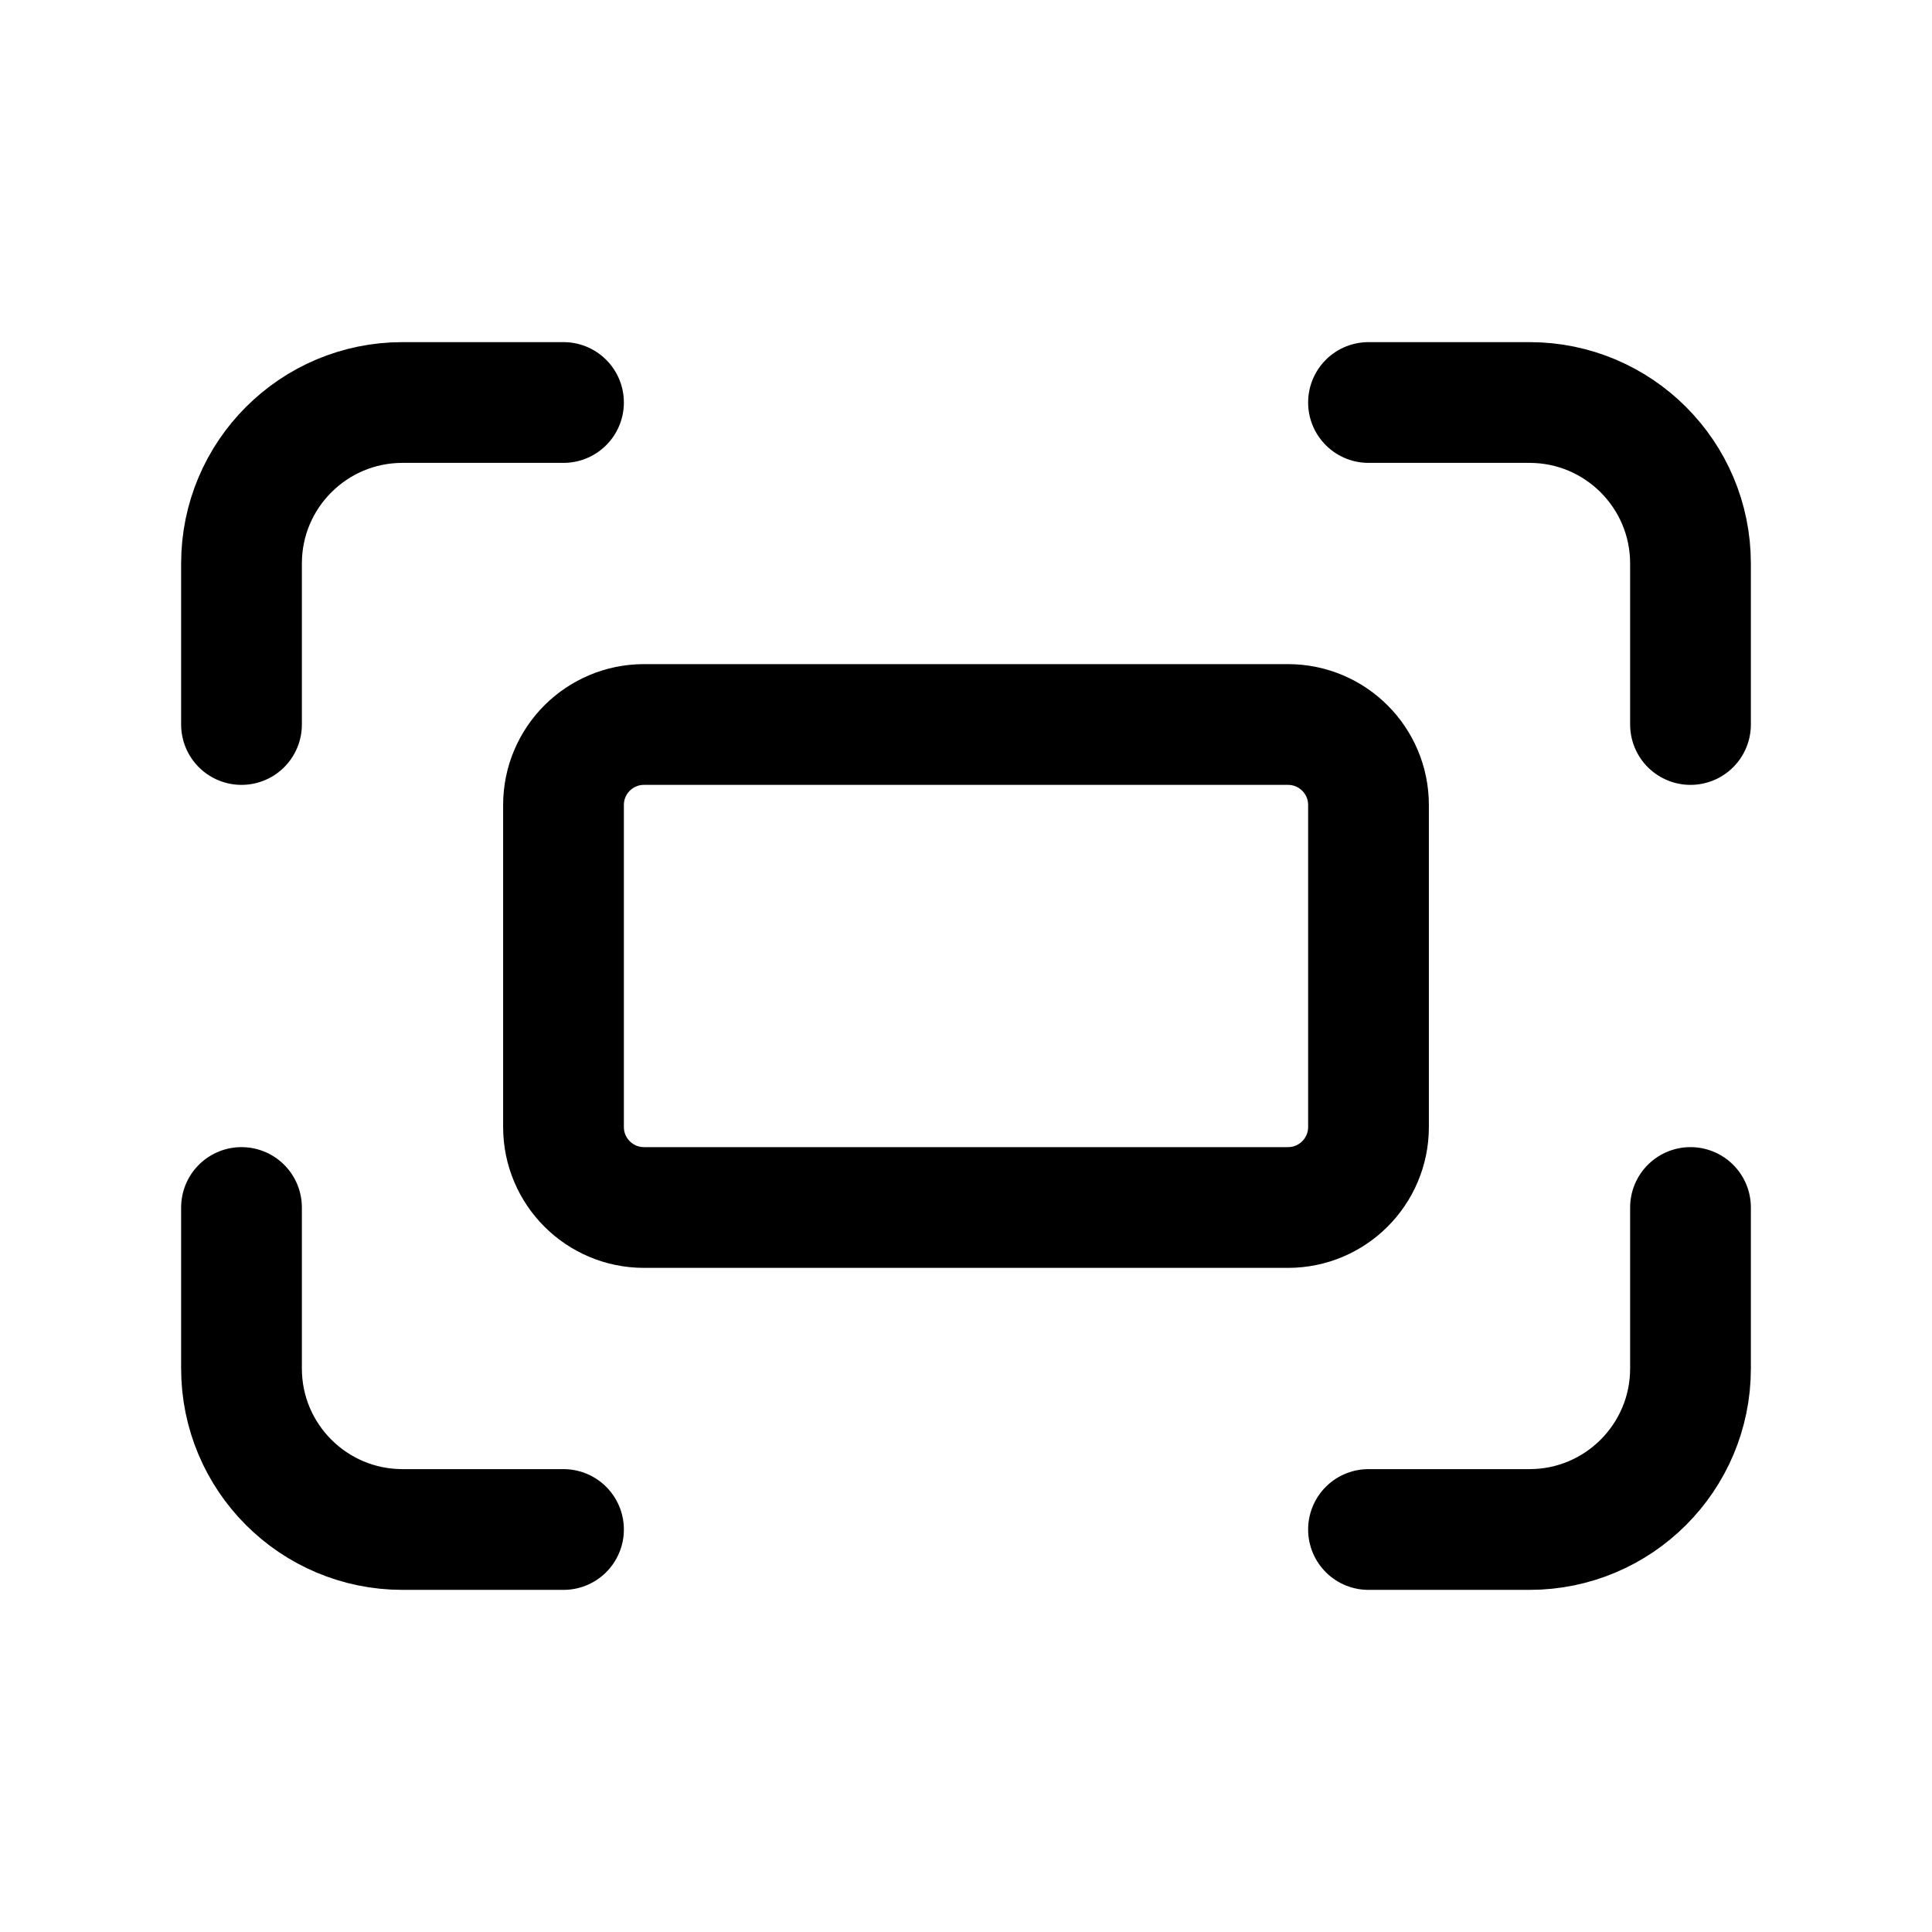
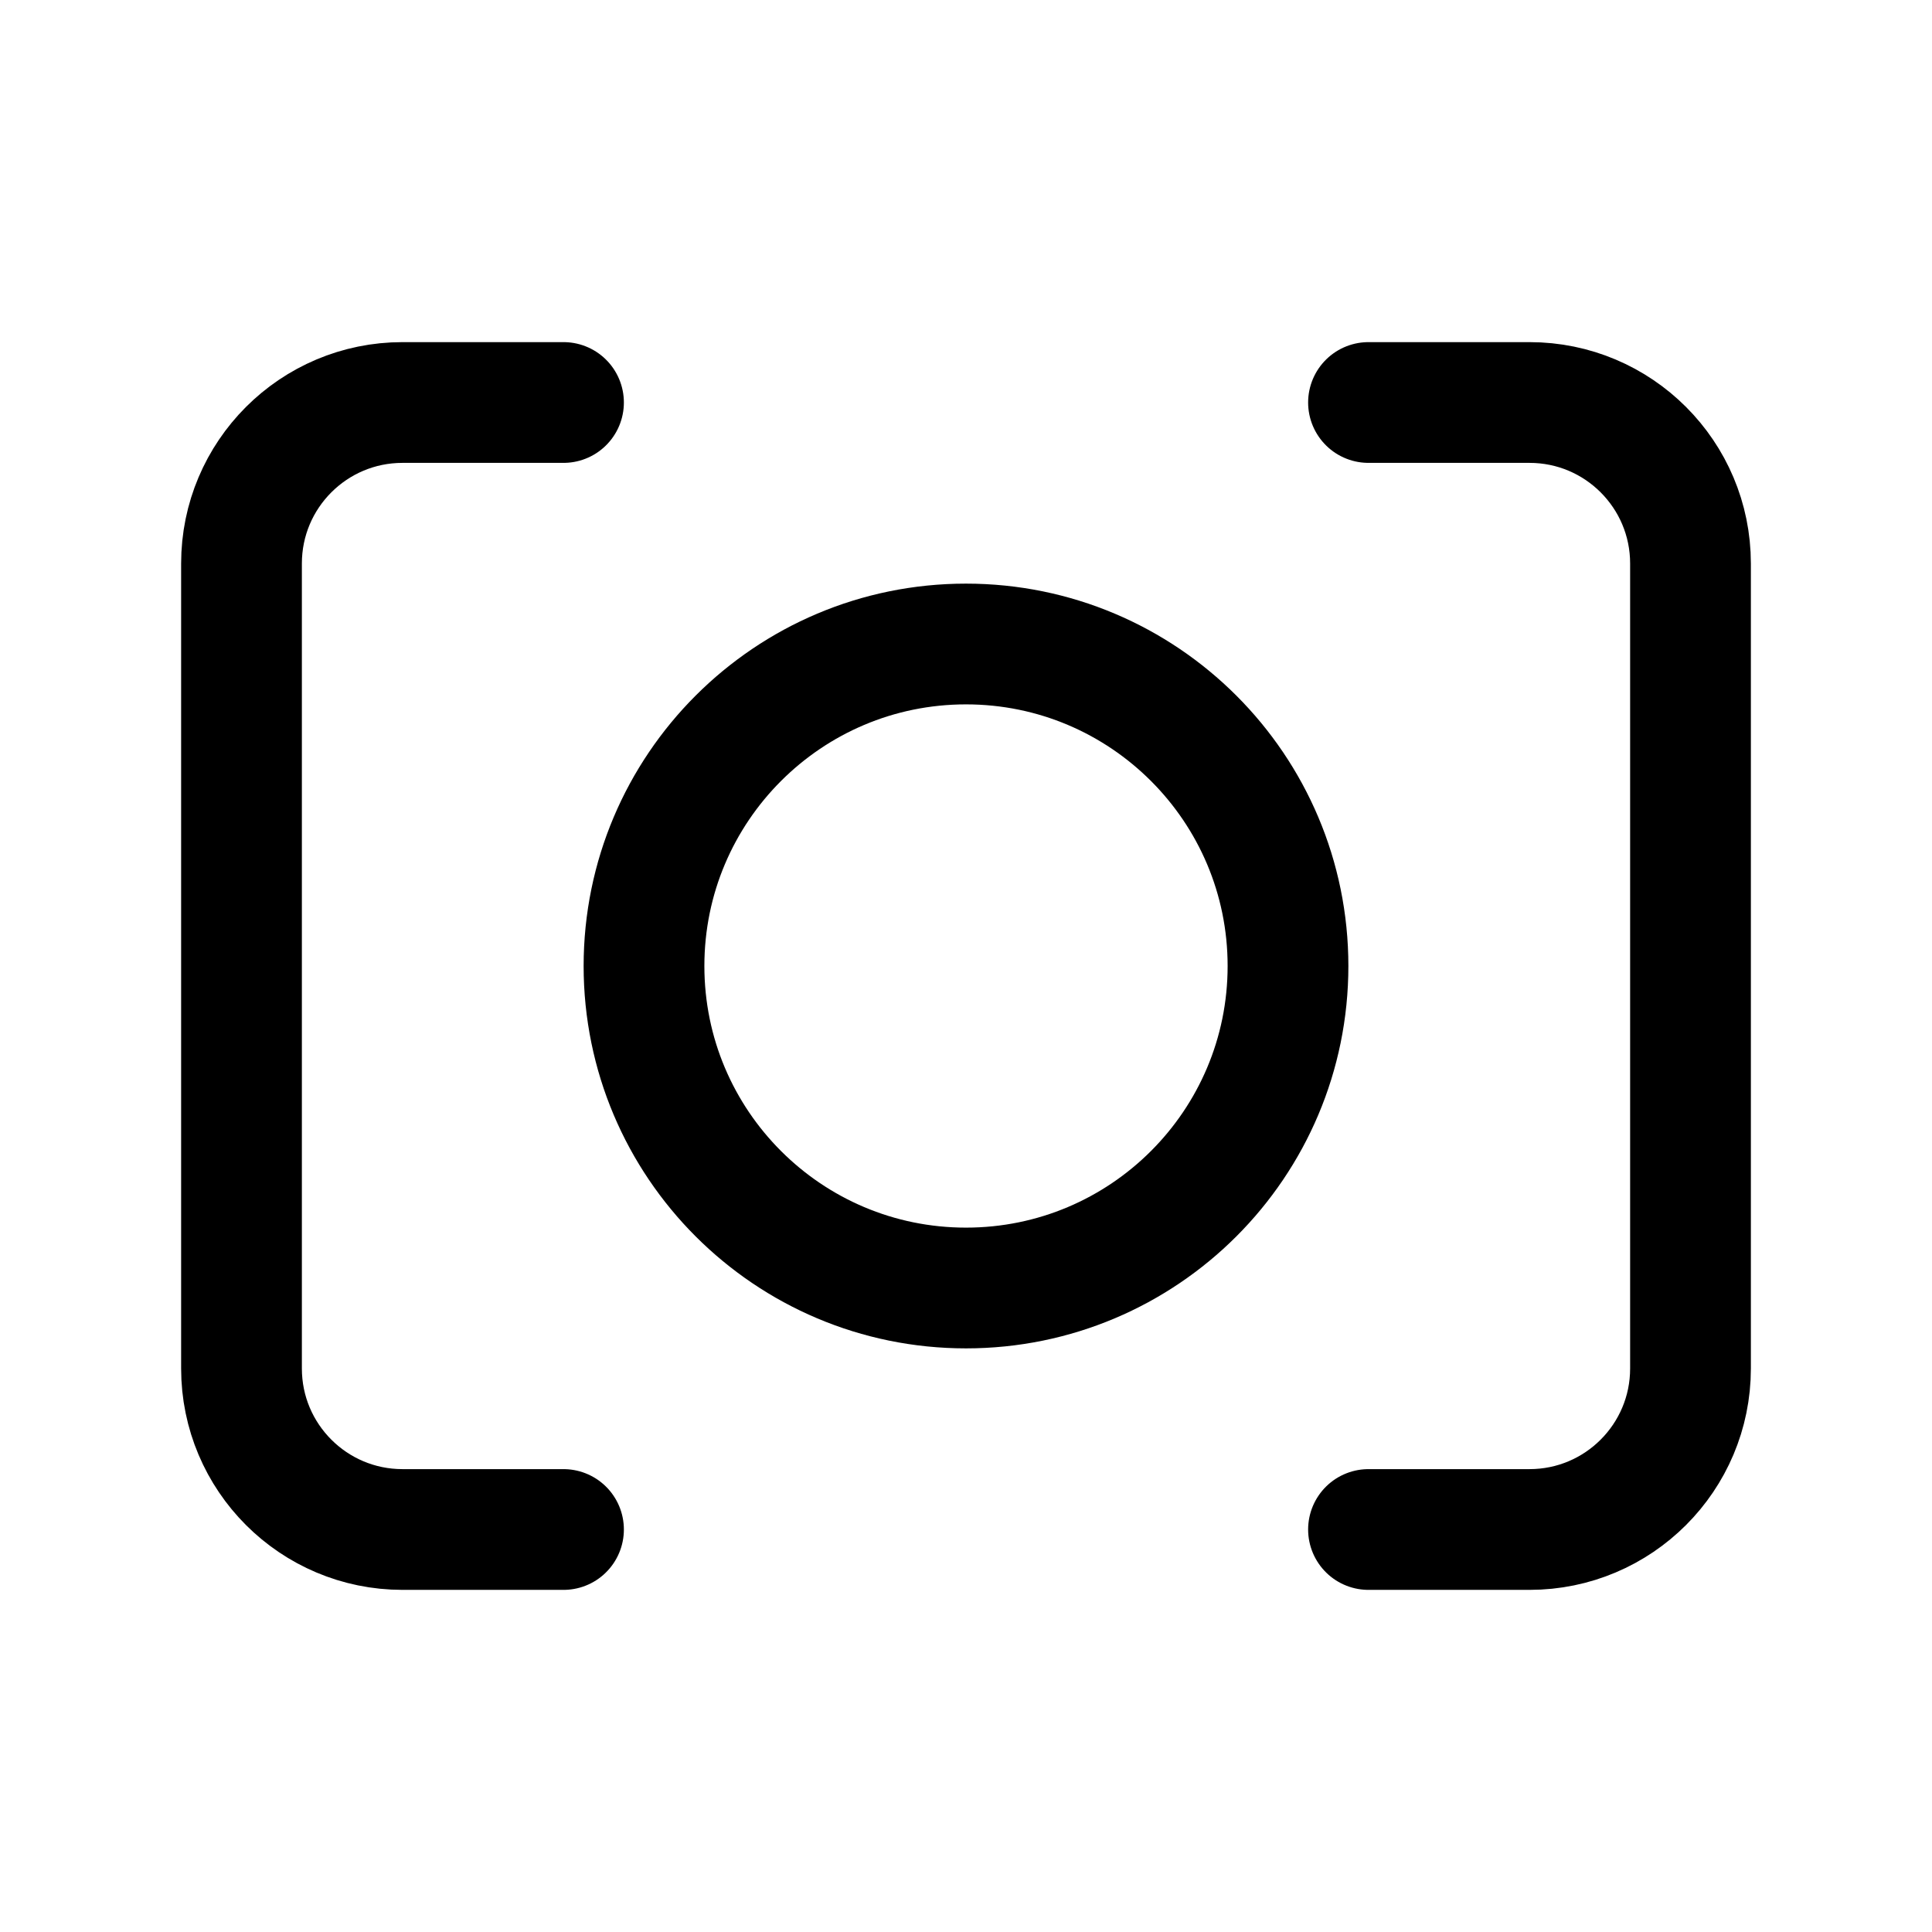
- <svg xmlns="http://www.w3.org/2000/svg" viewBox="0 0 24 24" fill="none" stroke="currentColor" stroke-width="1.5" stroke-linecap="round" stroke-linejoin="round" class="icon icon-tabler icons-tabler-outline icon-tabler-photo-sensor">
+ <svg xmlns="http://www.w3.org/2000/svg" viewBox="0 0 24 24" fill="none" stroke="currentColor" stroke-width="1.5" stroke-linecap="round" stroke-linejoin="round" class="icon icon-tabler icons-tabler-outline icon-tabler-photo-sensor-2">
  <path stroke="none" d="M0 0h24v24H0z" fill="none" />
-   <path d="M17 5h2a2 2 0 0 1 2 2v2" />
-   <path d="M21 15v2a2 2 0 0 1 -2 2h-2" />
-   <path d="M7 19h-2a2 2 0 0 1 -2 -2v-2" />
-   <path d="M3 9v-2a2 2 0 0 1 2 -2h2" />
-   <path d="M7 10a1 1 0 0 1 1 -1h8a1 1 0 0 1 1 1v4a1 1 0 0 1 -1 1h-8a1 1 0 0 1 -1 -1l0 -4" />
+   <path d="M17 5h2a2 2 0 0 1 2 2v10a2 2 0 0 1 -2 2h-2" />
+   <path d="M7 19h-2a2 2 0 0 1 -2 -2v-10a2 2 0 0 1 2 -2h2" />
+   <path d="M8 12a4 4 0 1 0 8 0a4 4 0 1 0 -8 0" />
</svg>
